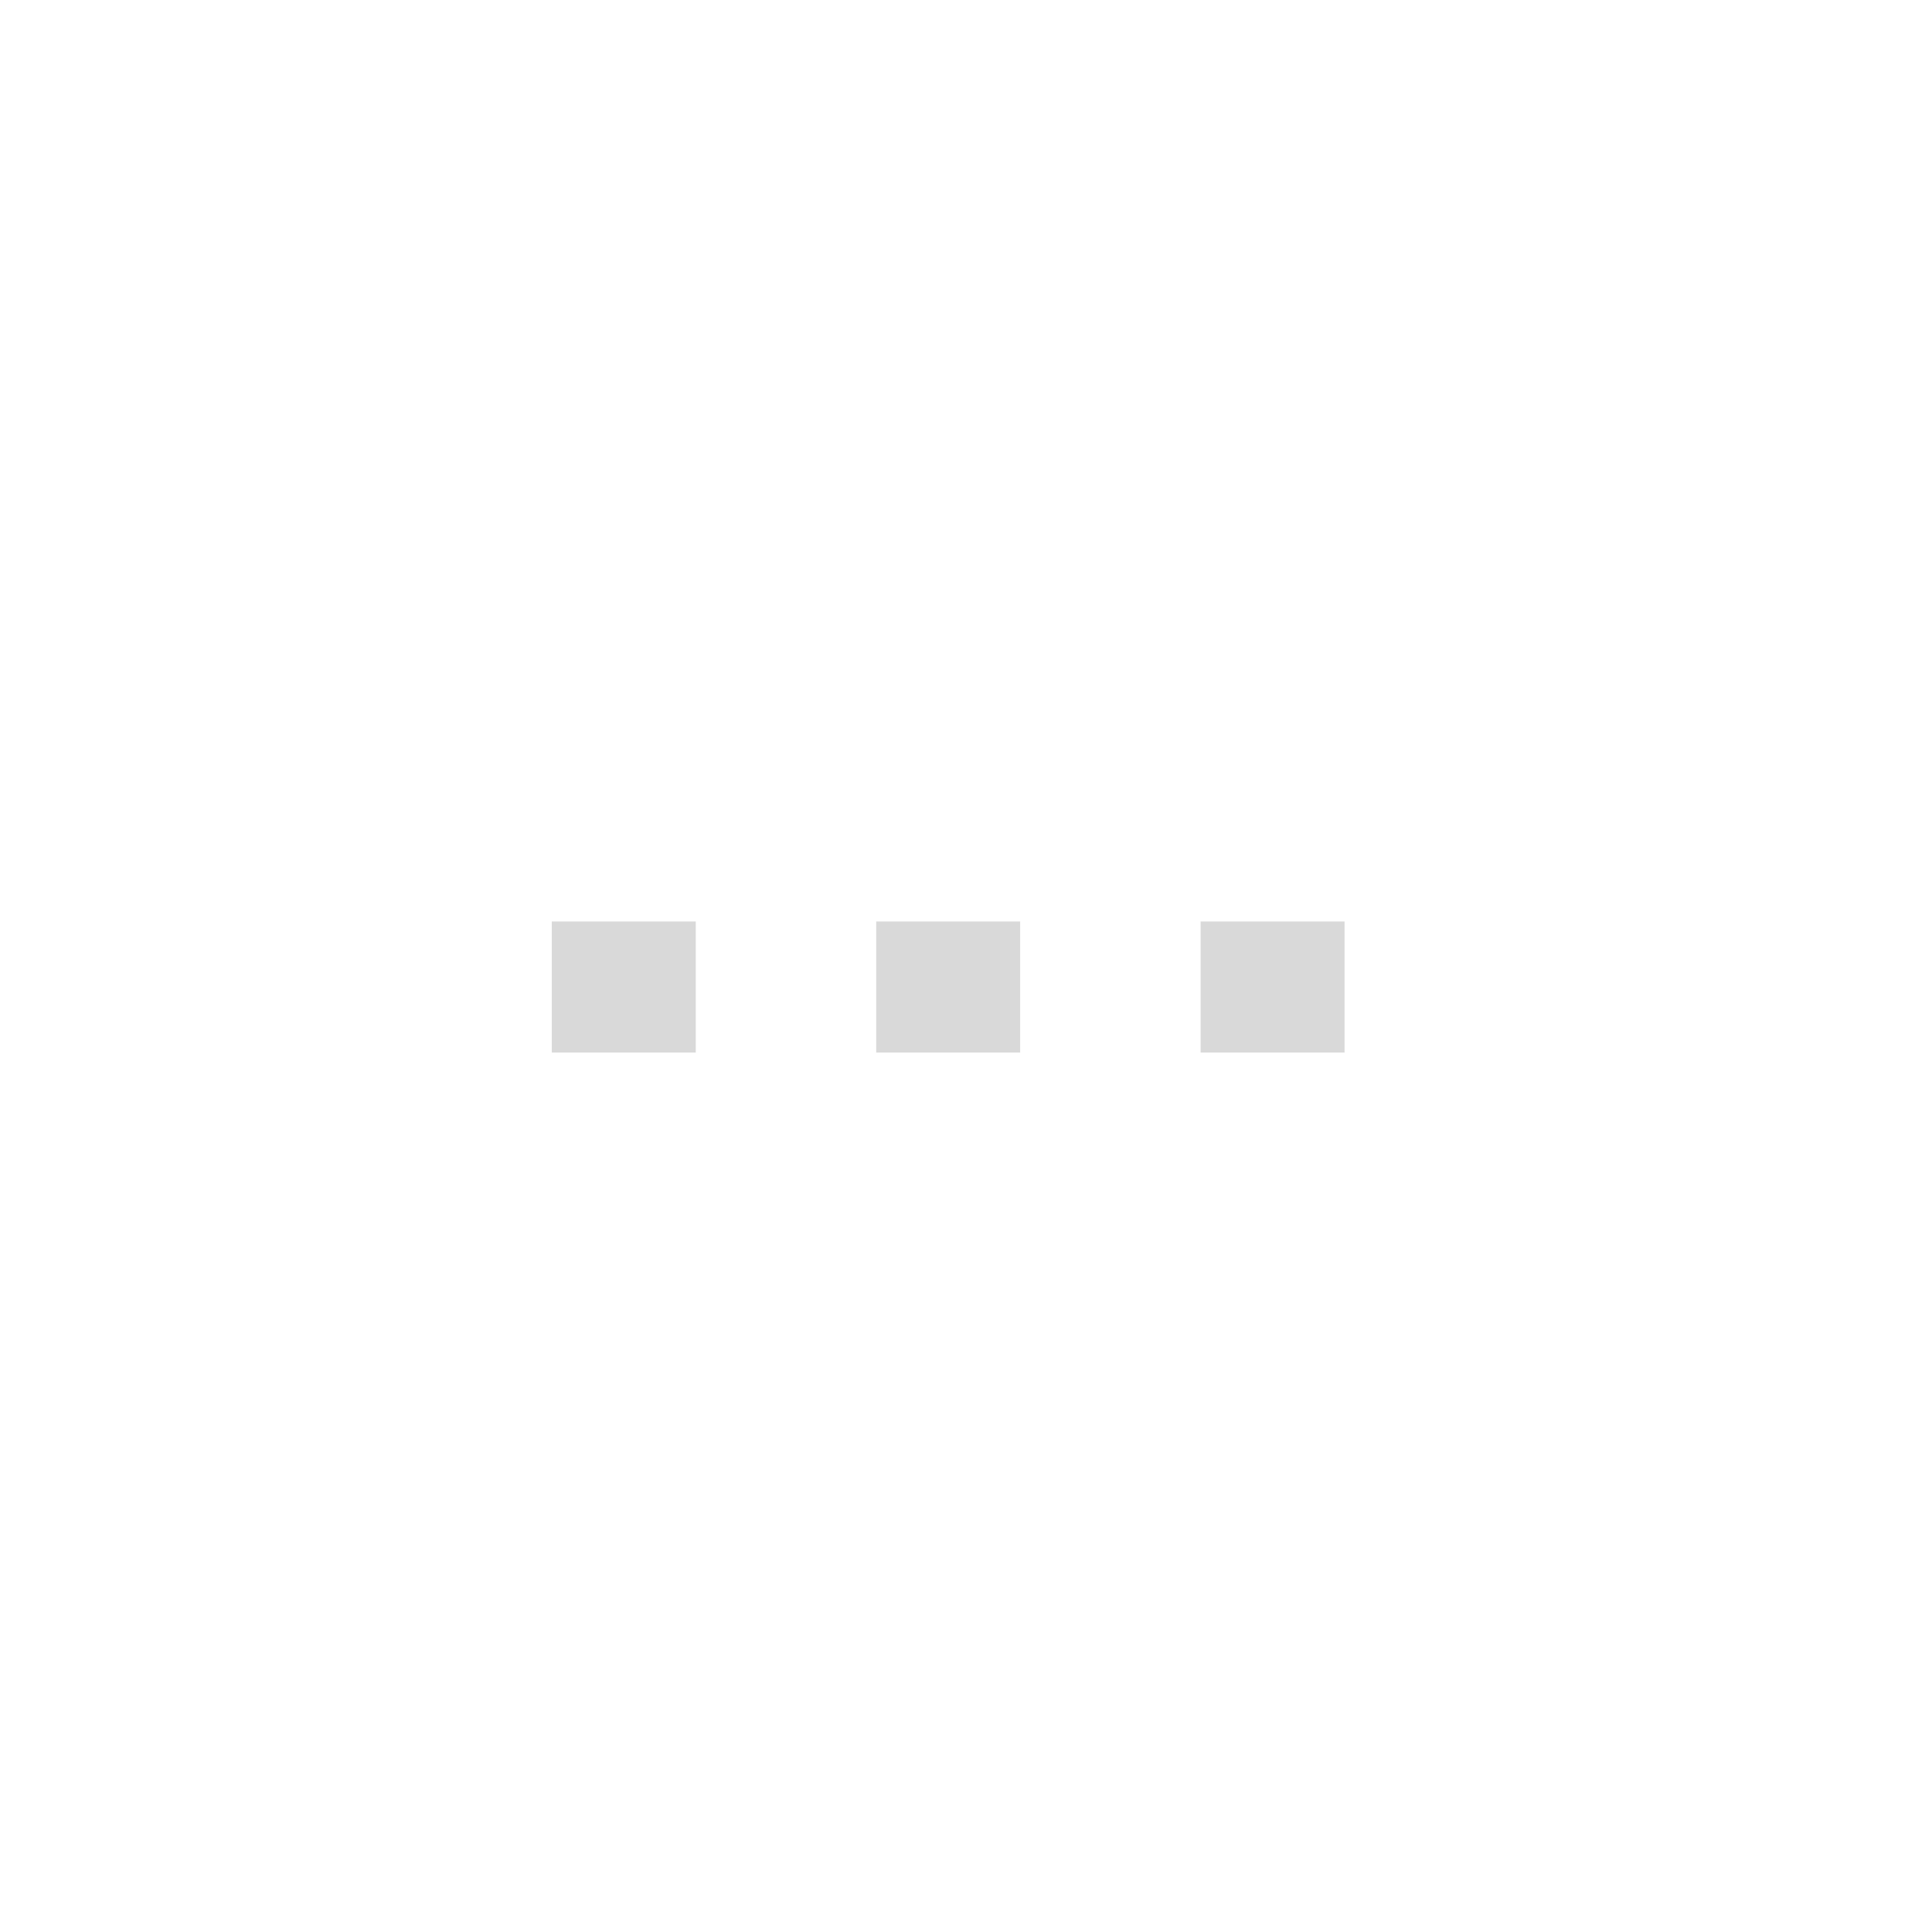
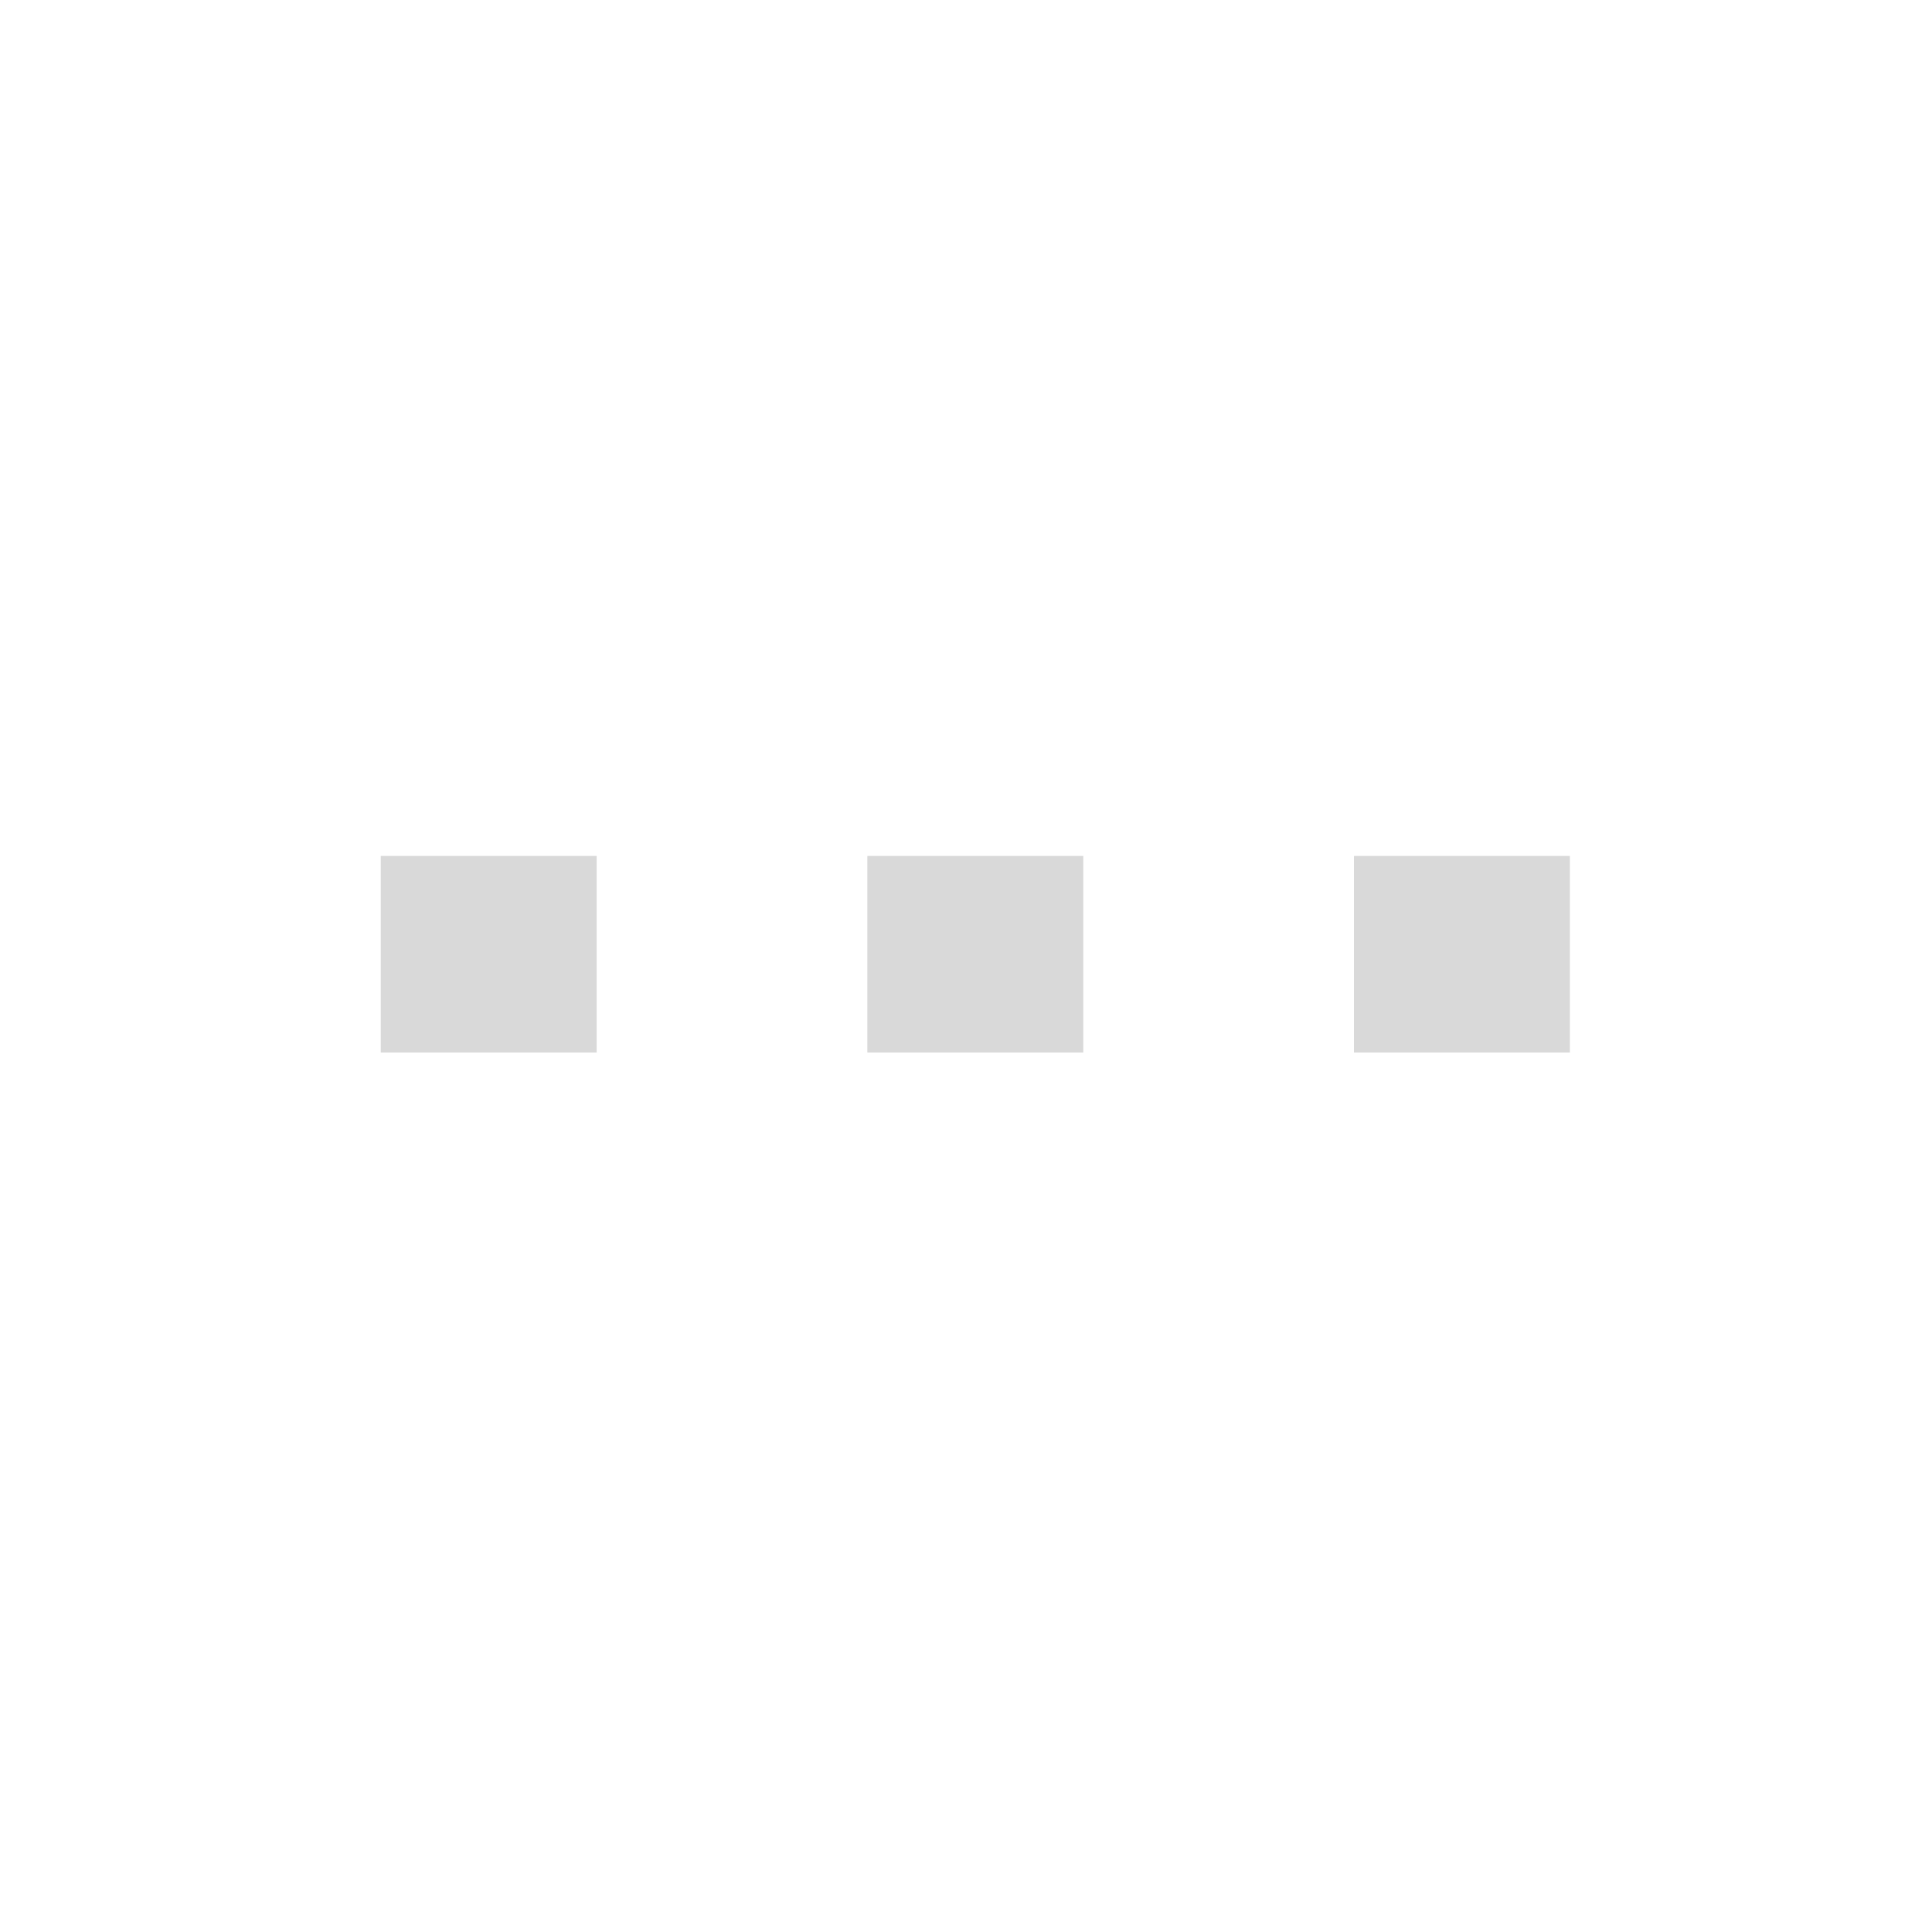
<svg xmlns="http://www.w3.org/2000/svg" width="134" height="134" viewBox="0 0 134 134" fill="none">
-   <g filter="url(#filter0_d_80_1167)">
-     <path d="M38.272 73H48.256V63.912H38.272V73ZM60.772 73H70.756V63.912H60.772V73ZM83.272 73H93.256V63.912H83.272V73Z" fill="#D9D9D9" />
+   <g filter="url(#filter0_d_130_1113)">
+     <path d="M26.408 73H41.384V59.368H26.408V73ZM60.158 73H75.134V59.368H60.158V73ZM93.908 73H108.884V59.368H93.908V73Z" fill="#D9D9D9" />
  </g>
  <defs>
-     <filter id="filter0_d_80_1167" x="36.272" y="61.912" width="62.984" height="17.088" filterUnits="userSpaceOnUse" color-interpolation-filters="sRGB">
+     <filter id="filter0_d_130_1113" x="24.408" y="57.368" width="90.476" height="21.632" filterUnits="userSpaceOnUse" color-interpolation-filters="sRGB">
      <feFlood flood-opacity="0" result="BackgroundImageFix" />
      <feColorMatrix in="SourceAlpha" type="matrix" values="0 0 0 0 0 0 0 0 0 0 0 0 0 0 0 0 0 0 127 0" result="hardAlpha" />
      <feOffset dx="2" dy="2" />
      <feGaussianBlur stdDeviation="2" />
      <feComposite in2="hardAlpha" operator="out" />
      <feColorMatrix type="matrix" values="0 0 0 0 1 0 0 0 0 1 0 0 0 0 1 0 0 0 0.75 0" />
-       <feBlend mode="normal" in2="BackgroundImageFix" result="effect1_dropShadow_80_1167" />
-       <feBlend mode="normal" in="SourceGraphic" in2="effect1_dropShadow_80_1167" result="shape" />
+       <feBlend mode="normal" in2="BackgroundImageFix" result="effect1_dropShadow_130_1113" />
+       <feBlend mode="normal" in="SourceGraphic" in2="effect1_dropShadow_130_1113" result="shape" />
    </filter>
  </defs>
</svg>
